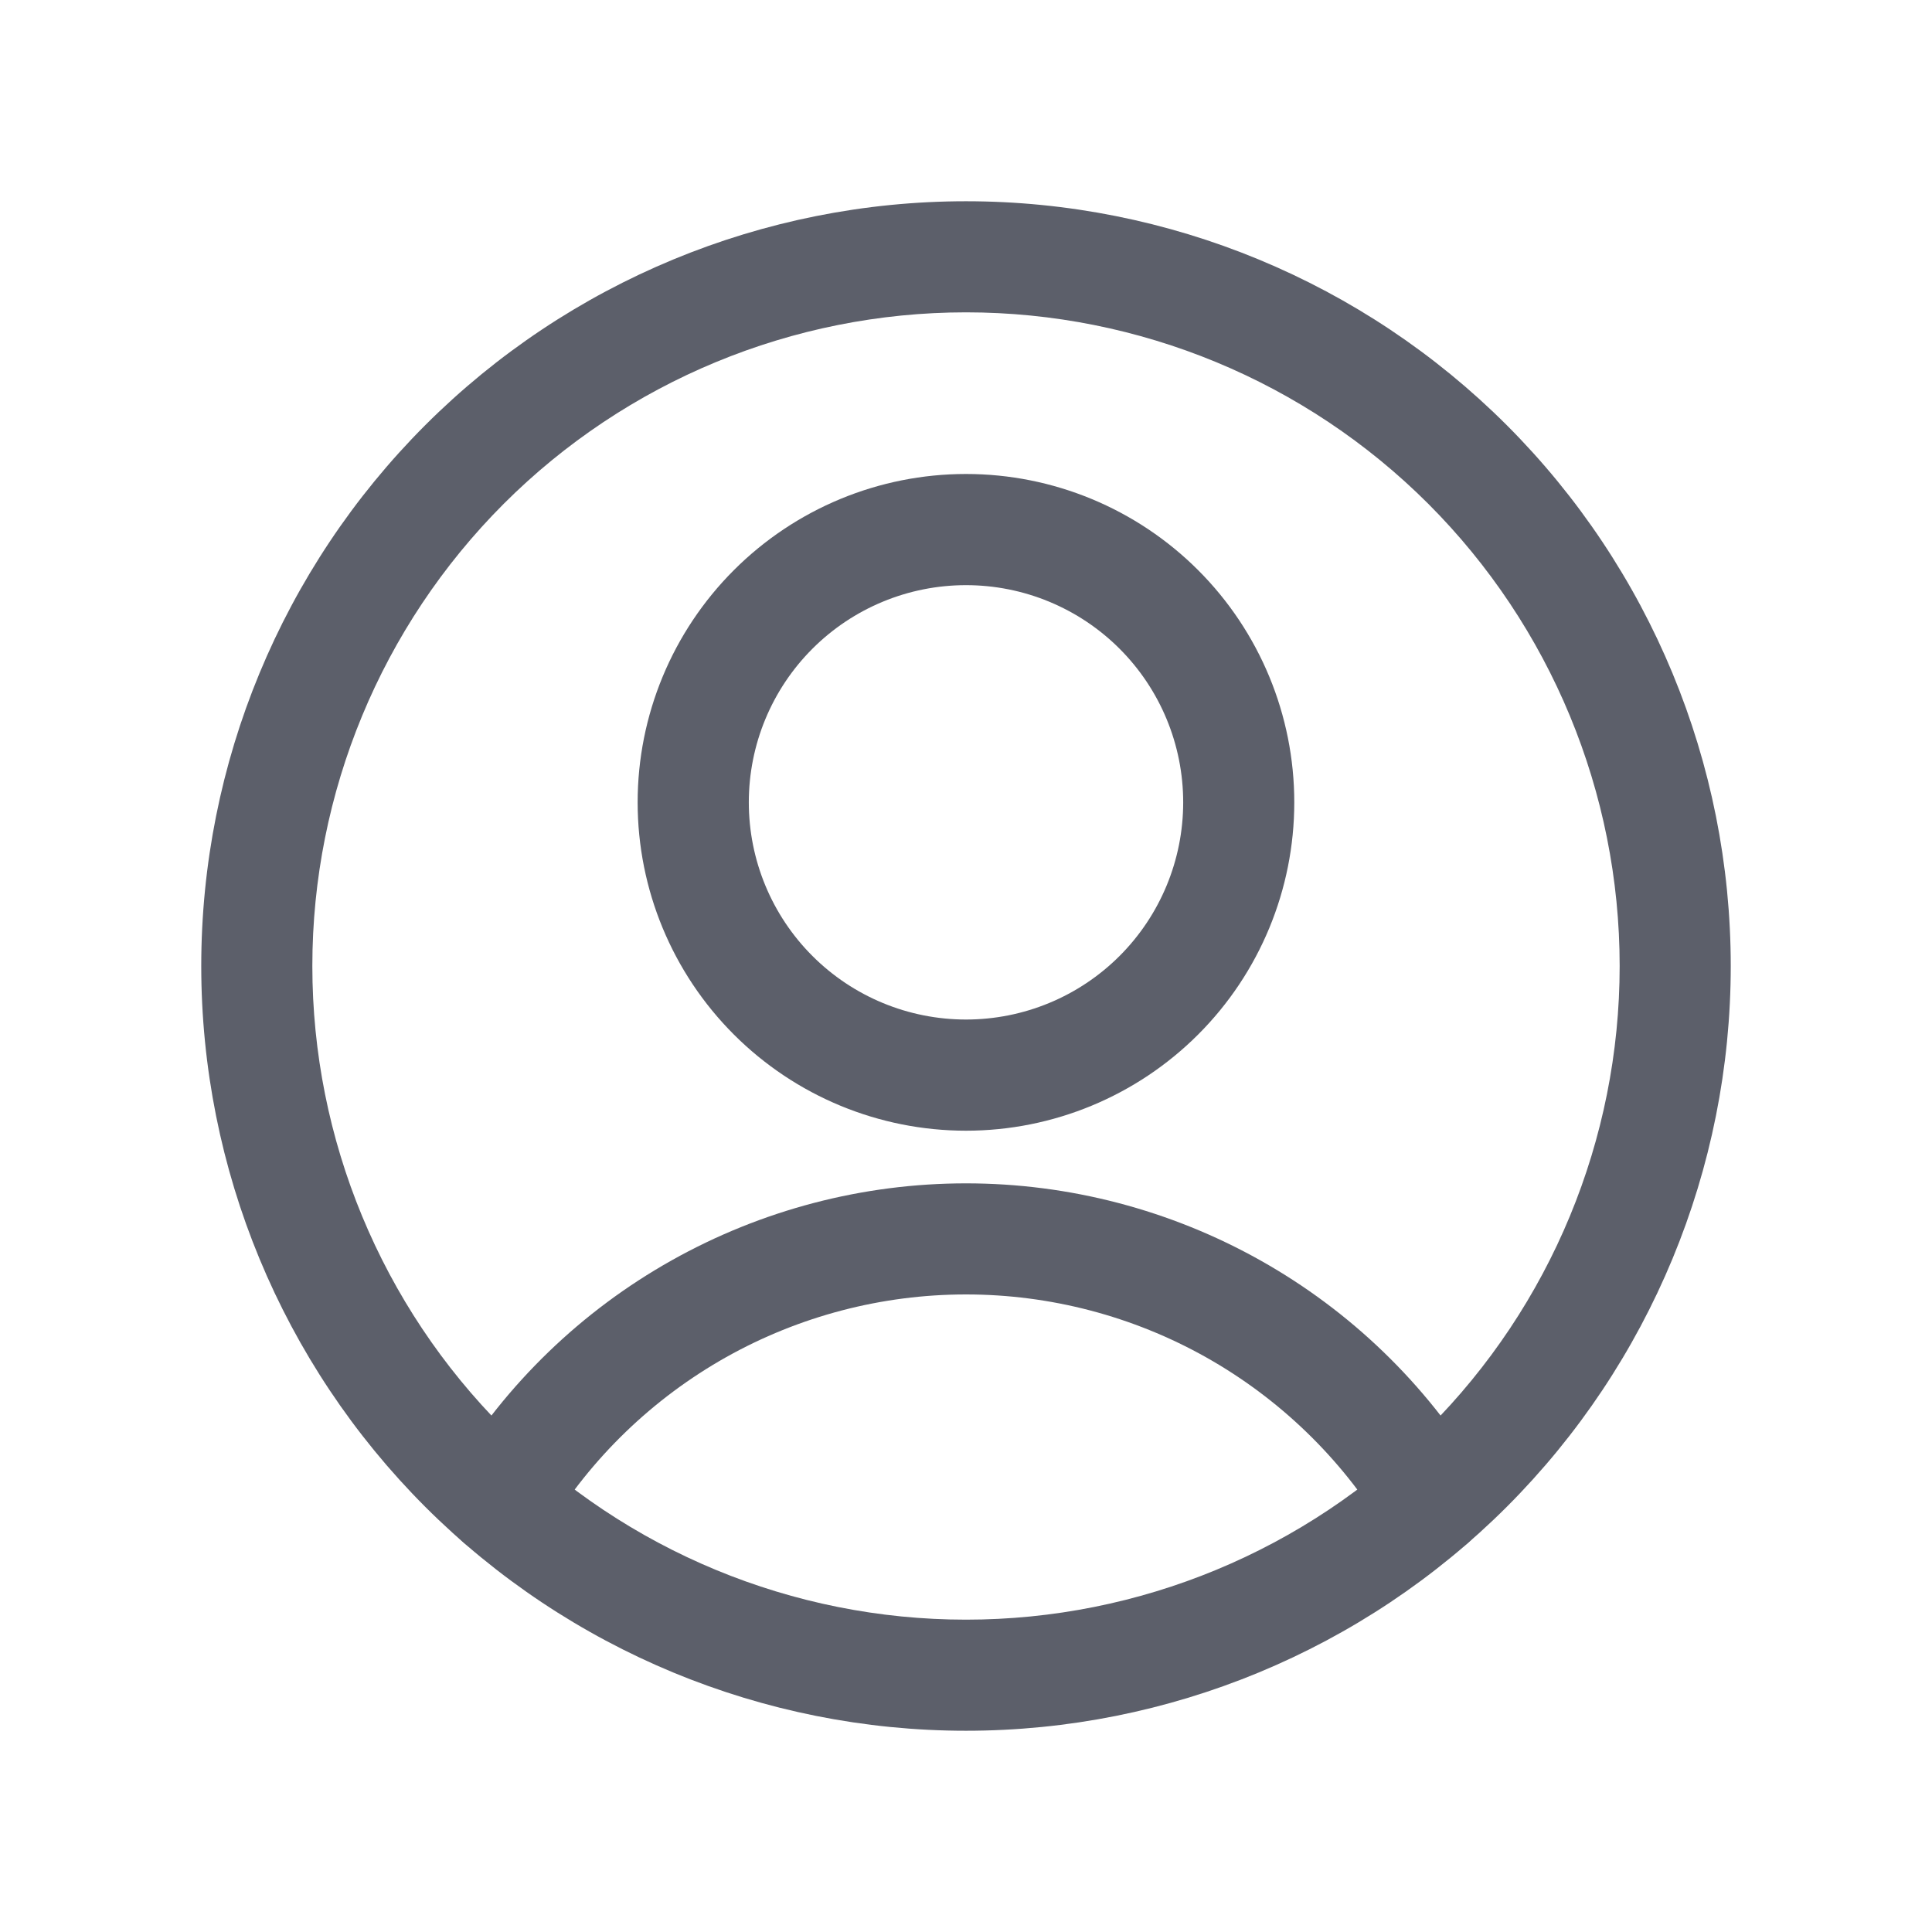
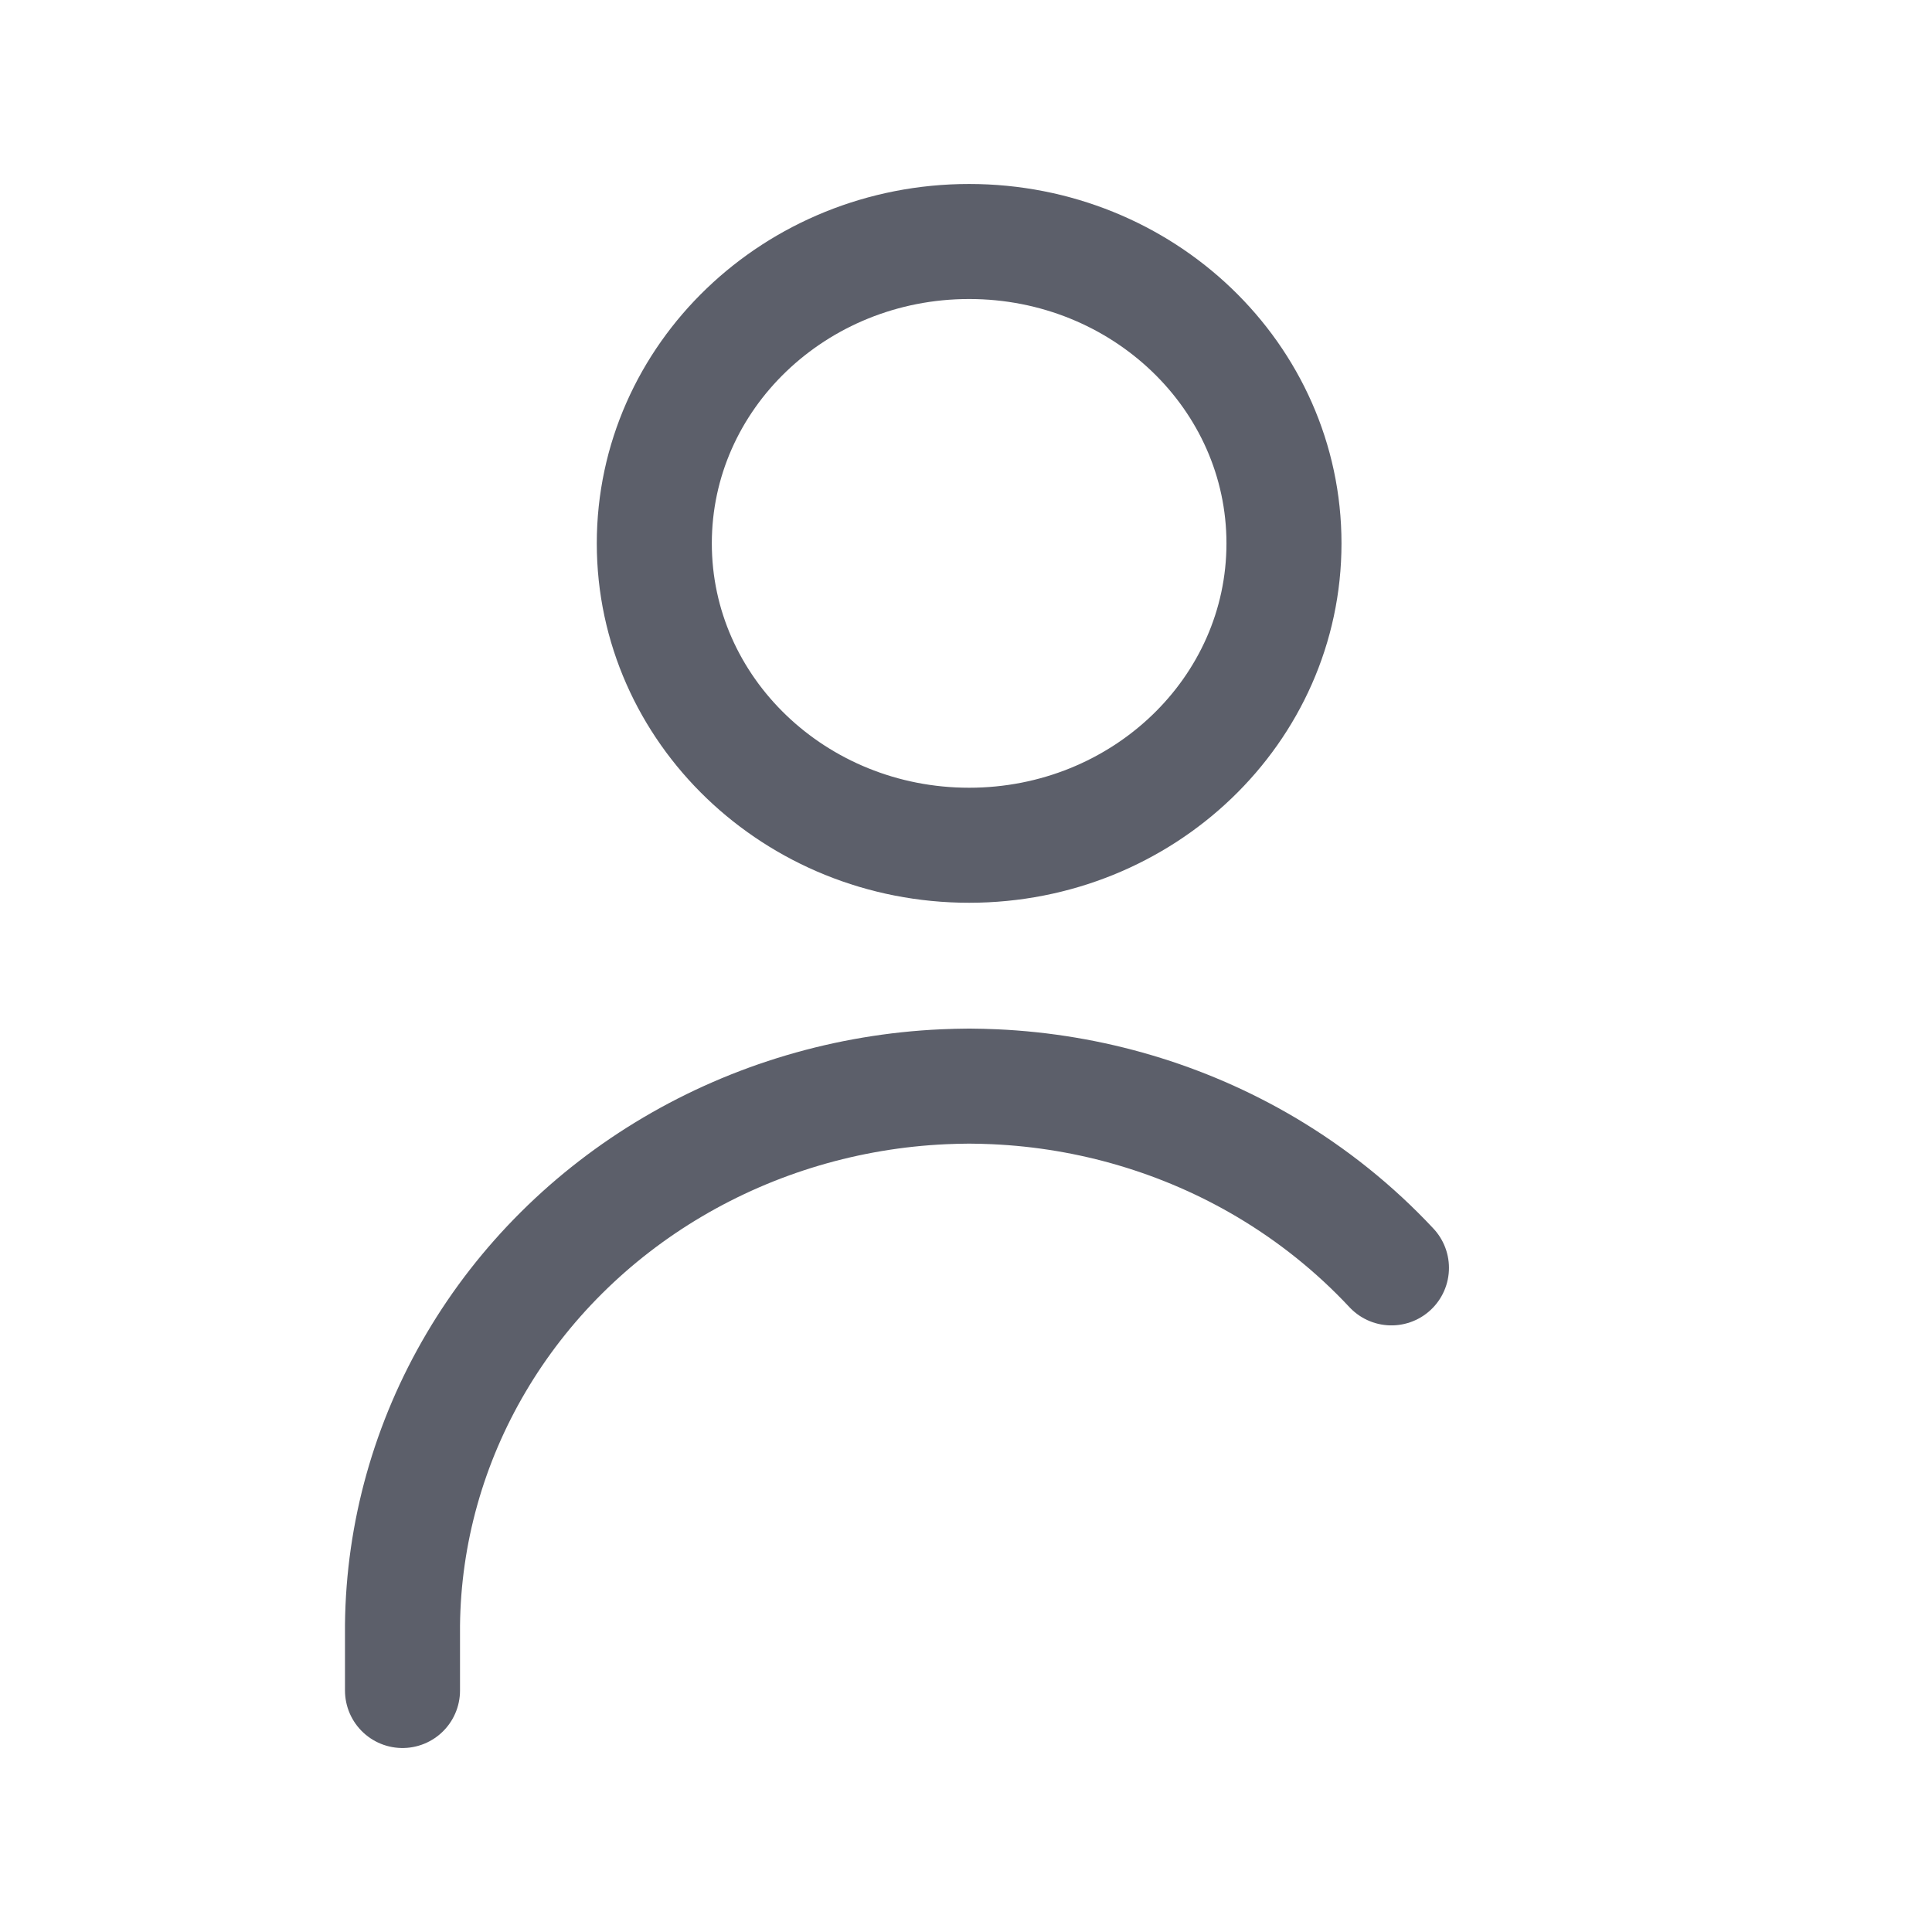
<svg xmlns="http://www.w3.org/2000/svg" width="24" height="24" viewBox="0 0 24 24" fill="none">
-   <path fill-rule="evenodd" clip-rule="evenodd" d="M9.116 7.083C9.881 6.318 10.918 5.888 12 5.888C13.082 5.888 14.119 6.318 14.884 7.083C15.649 7.848 16.078 8.885 16.078 9.967C16.078 11.049 15.649 12.086 14.884 12.851C14.119 13.616 13.082 14.046 12 14.046C10.918 14.046 9.881 13.616 9.116 12.851C8.351 12.086 7.921 11.049 7.921 9.967C7.921 8.885 8.351 7.848 9.116 7.083ZM12 7.269C11.284 7.269 10.598 7.553 10.092 8.059C9.586 8.565 9.302 9.251 9.302 9.967C9.302 10.683 9.586 11.369 10.092 11.875C10.598 12.381 11.284 12.665 12 12.665C12.716 12.665 13.402 12.381 13.908 11.875C14.414 11.369 14.698 10.683 14.698 9.967C14.698 9.251 14.414 8.565 13.908 8.059C13.402 7.553 12.716 7.269 12 7.269Z" fill="#5C5F6A" />
-   <path fill-rule="evenodd" clip-rule="evenodd" d="M12 16.08C10.956 16.08 9.929 16.349 9.019 16.86C8.109 17.372 7.345 18.109 6.802 19C6.604 19.326 6.179 19.429 5.854 19.231C5.528 19.032 5.425 18.608 5.623 18.282C6.29 17.188 7.226 16.284 8.343 15.657C9.46 15.03 10.719 14.7 12 14.7C13.281 14.7 14.54 15.03 15.657 15.657C16.774 16.284 17.71 17.188 18.377 18.282C18.575 18.608 18.472 19.032 18.146 19.231C17.821 19.429 17.396 19.326 17.198 19C16.655 18.109 15.891 17.372 14.981 16.86C14.071 16.349 13.044 16.08 12 16.08Z" fill="#5C5F6A" />
-   <path fill-rule="evenodd" clip-rule="evenodd" d="M5.282 5.282C7.064 3.501 9.48 2.5 12 2.5C14.52 2.5 16.936 3.501 18.718 5.282C20.499 7.064 21.5 9.48 21.5 12C21.5 14.52 20.499 16.936 18.718 18.718C16.936 20.499 14.52 21.5 12 21.5C9.48 21.5 7.064 20.499 5.282 18.718C3.501 16.936 2.5 14.52 2.5 12C2.5 9.48 3.501 7.064 5.282 5.282ZM12 3.88C9.847 3.88 7.781 4.736 6.258 6.258C4.736 7.781 3.88 9.847 3.88 12C3.88 14.153 4.736 16.219 6.258 17.742C7.781 19.264 9.847 20.12 12 20.12C14.153 20.12 16.219 19.264 17.742 17.742C19.264 16.219 20.12 14.153 20.12 12C20.12 9.847 19.264 7.781 17.742 6.258C16.219 4.736 14.153 3.88 12 3.88Z" fill="#5C5F6A" />
+   <path d="M12.039 10.5C14.199 10.5 15.95 8.821 15.95 6.75C15.95 4.679 14.199 3 12.039 3C9.879 3 8.128 4.679 8.128 6.75C8.128 8.821 9.879 10.5 12.039 10.5Z" stroke="#5C5F6A" stroke-width="1.429" stroke-linecap="round" stroke-linejoin="round" />
+   <path d="M5 21V20.187C5.012 19.044 5.327 17.922 5.914 16.927C6.501 15.931 7.342 15.095 8.357 14.496C9.372 13.897 10.53 13.554 11.721 13.5C11.827 13.495 11.933 13.493 12.039 13.492C12.145 13.493 12.251 13.495 12.357 13.5C13.548 13.554 14.706 13.897 15.721 14.496C16.305 14.841 16.831 15.264 17.285 15.75" stroke="#5C5F6A" stroke-width="1.429" stroke-linecap="round" stroke-linejoin="round" />
</svg>
